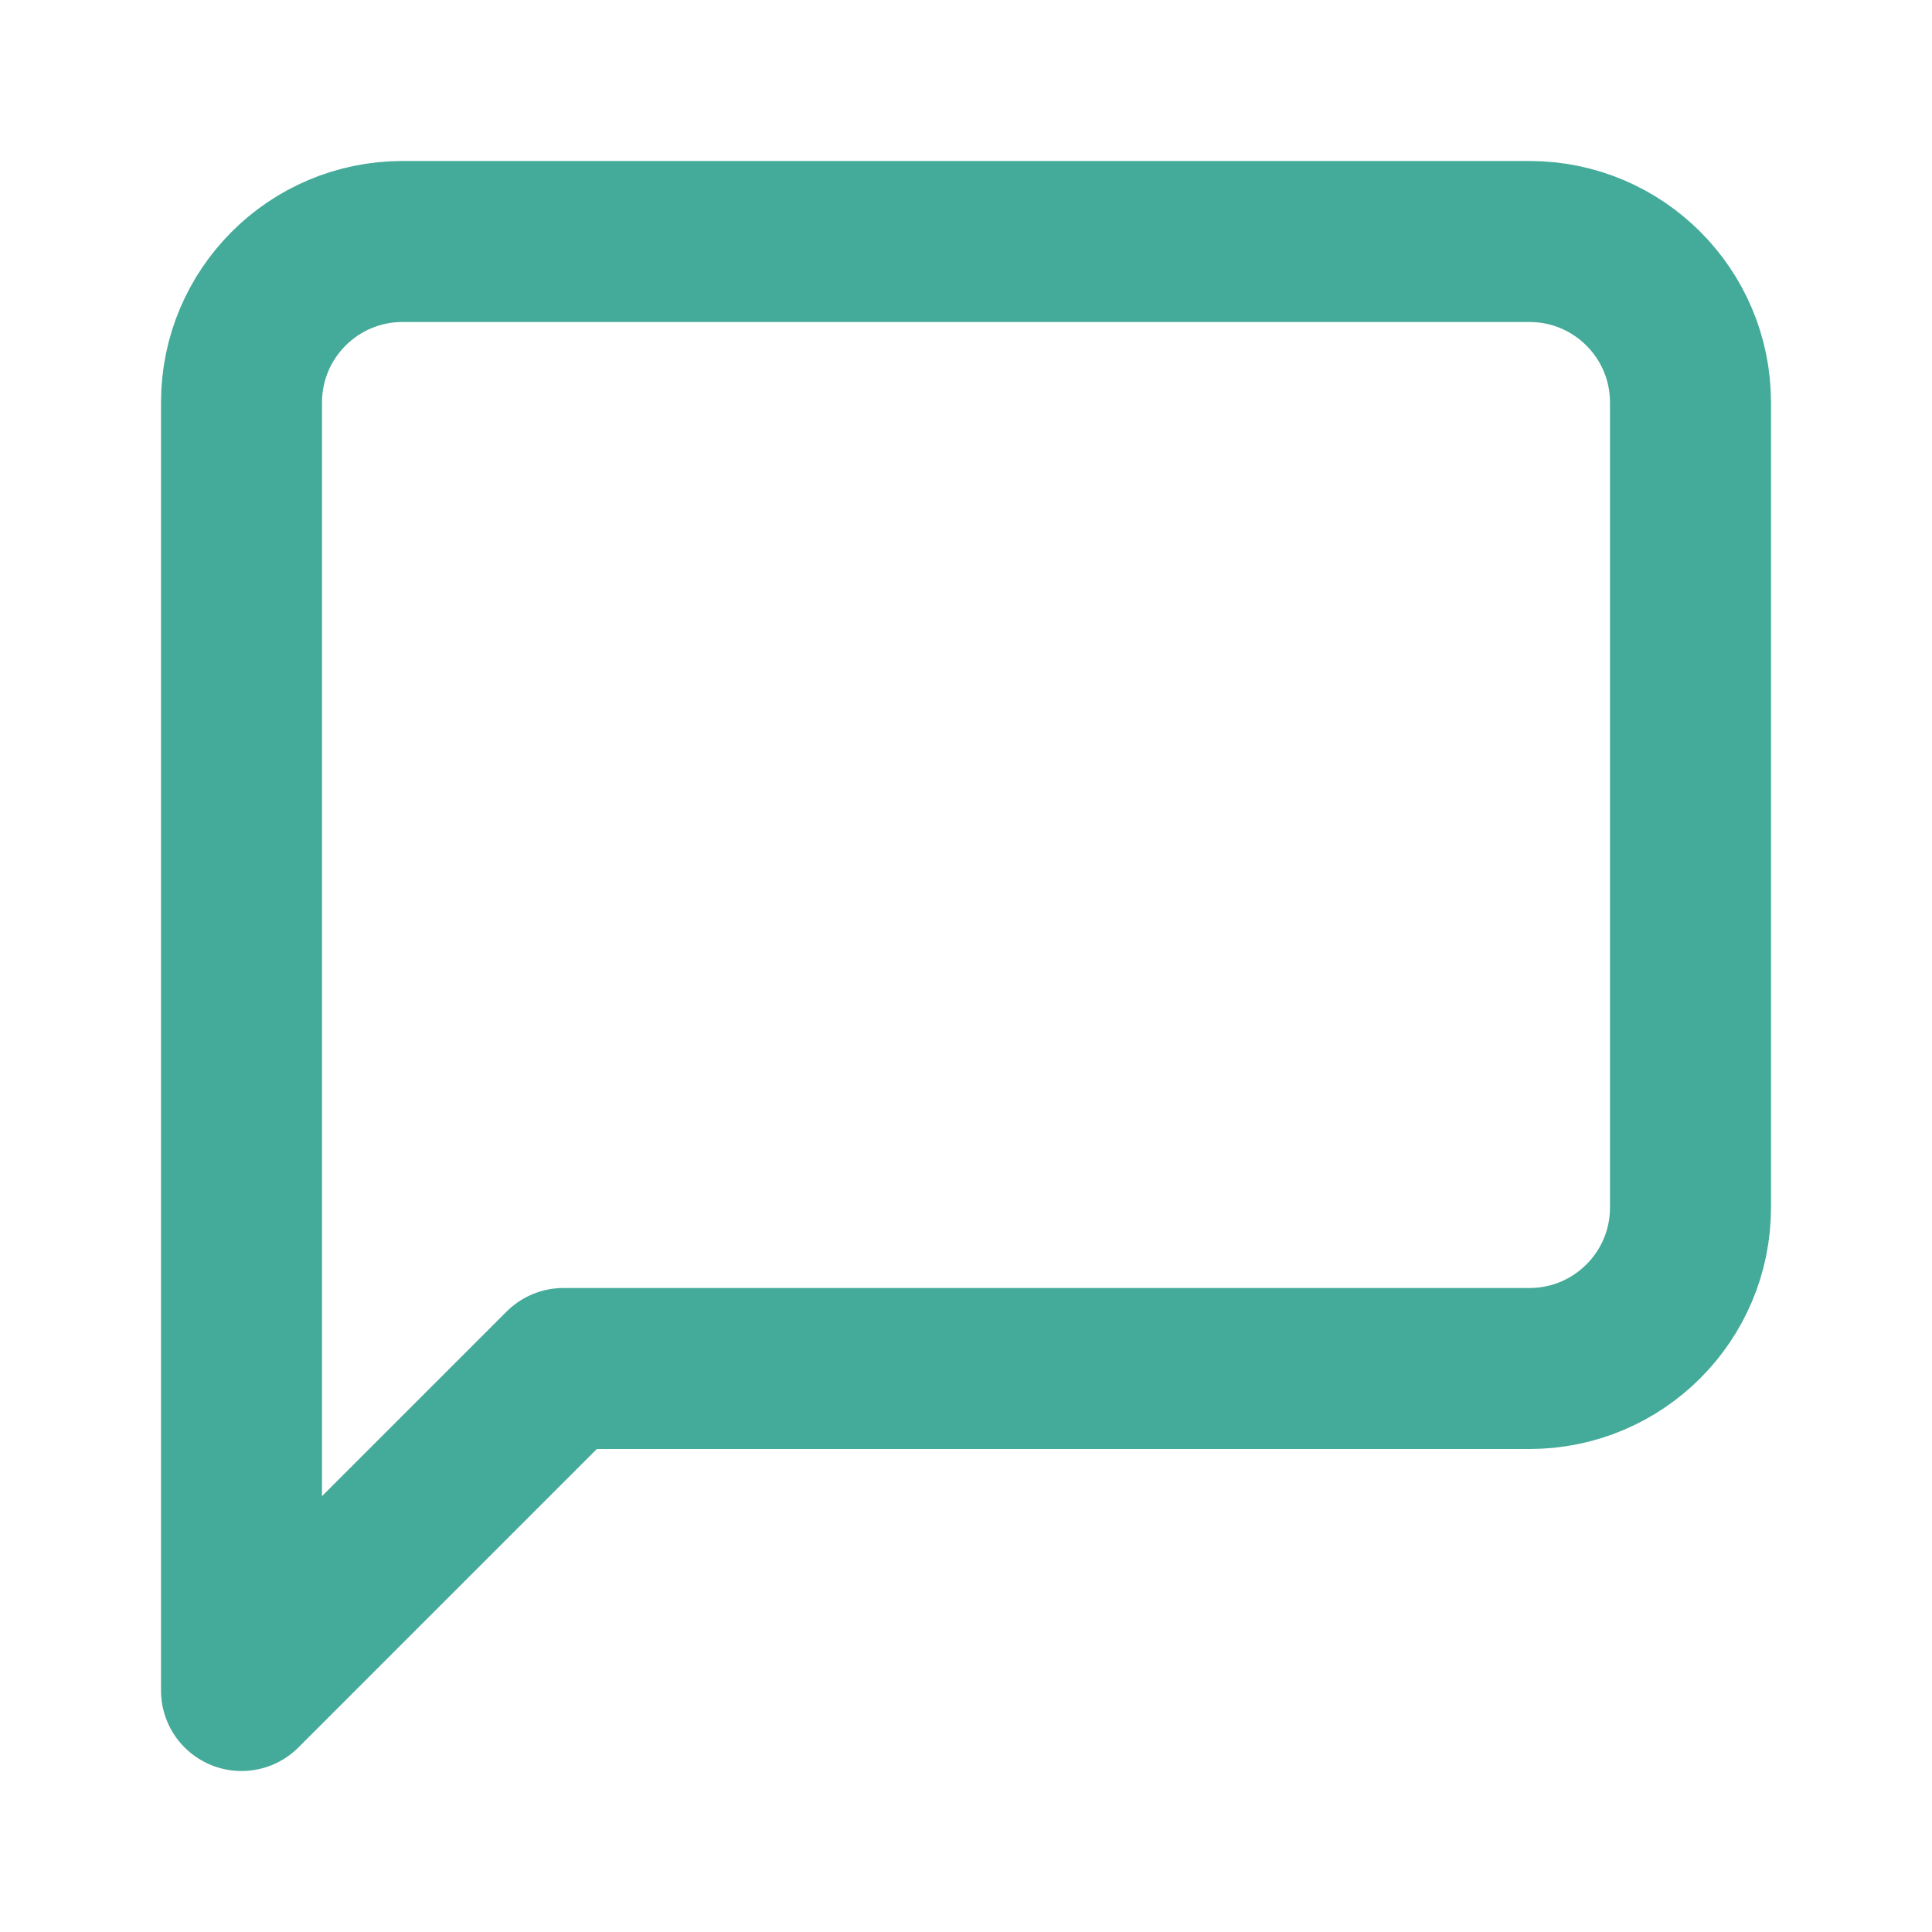
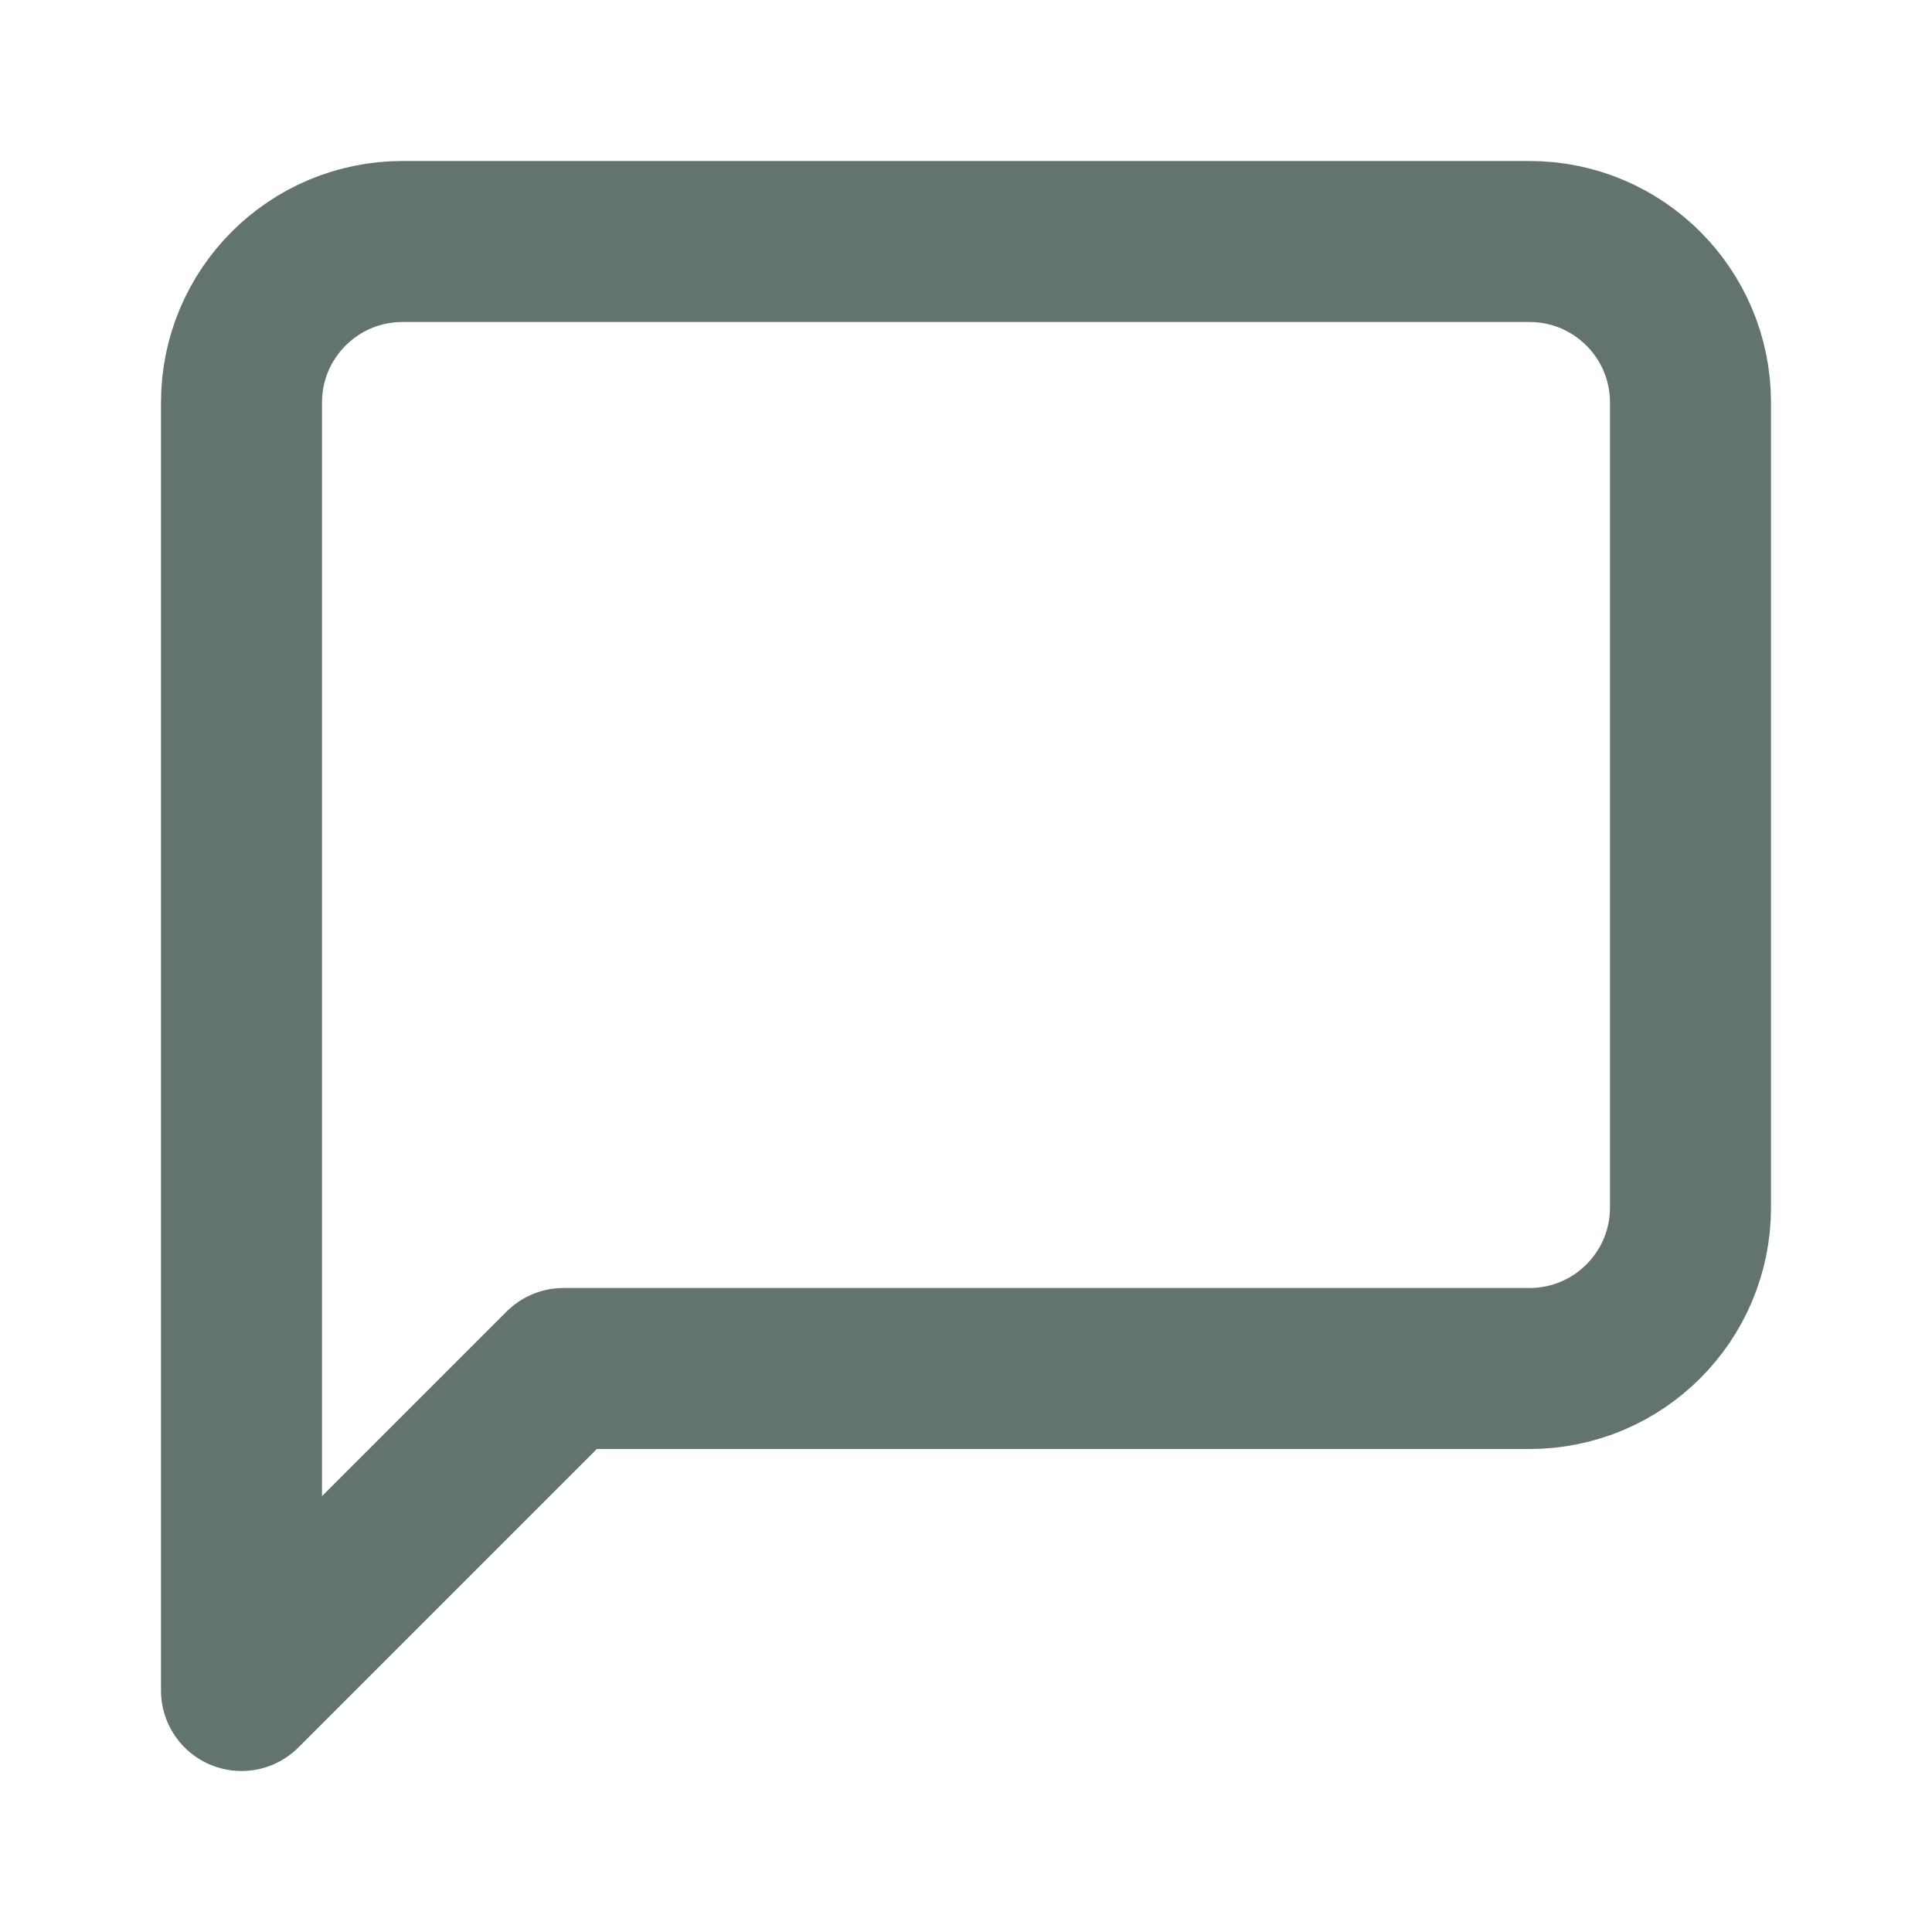
- <svg xmlns="http://www.w3.org/2000/svg" width="24" height="24" viewBox="0 0 24 24" fill="none" stroke="#44AA99" stroke-width="2" stroke-linecap="round" stroke-linejoin="round" class="feather feather-message-square">
+ <svg xmlns="http://www.w3.org/2000/svg" width="24" height="24" viewBox="0 0 24 24" fill="none" stroke="#627370" stroke-width="2" stroke-linecap="round" stroke-linejoin="round" class="feather feather-message-square">
  <path d="M21 15a2 2 0 0 1-2 2H7l-4 4V5a2 2 0 0 1 2-2h14a2 2 0 0 1 2 2z" />
</svg>
